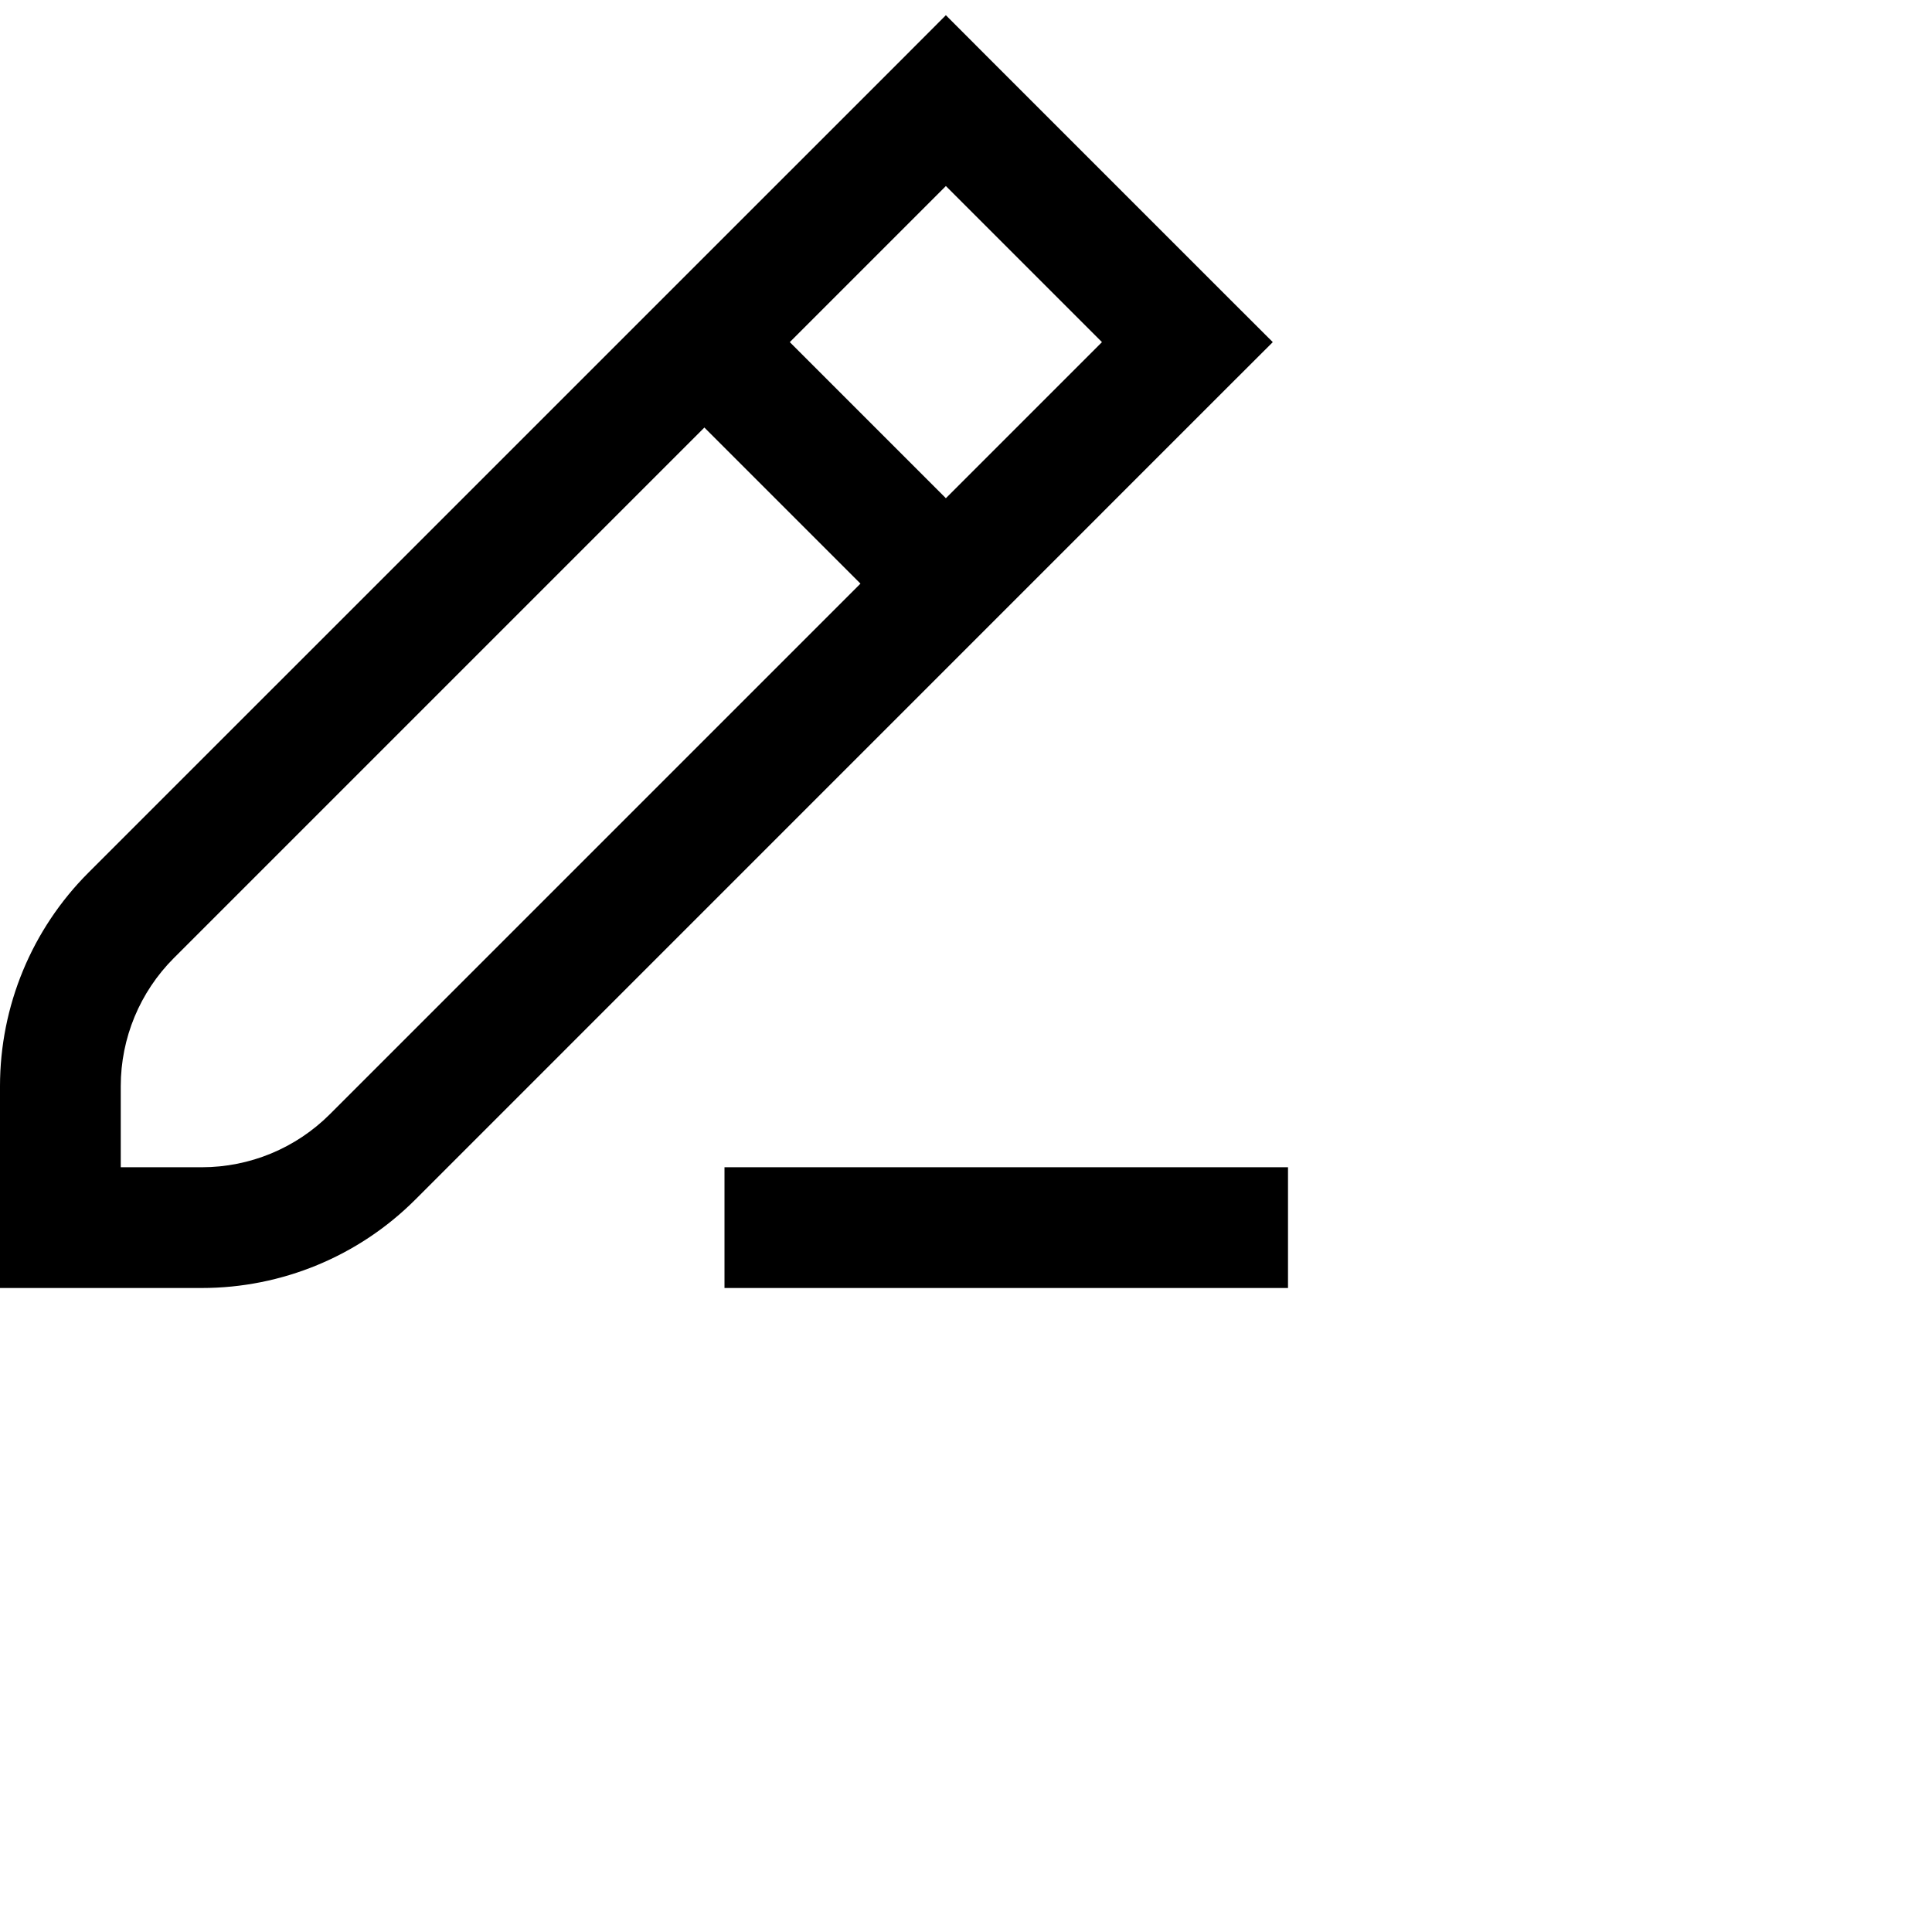
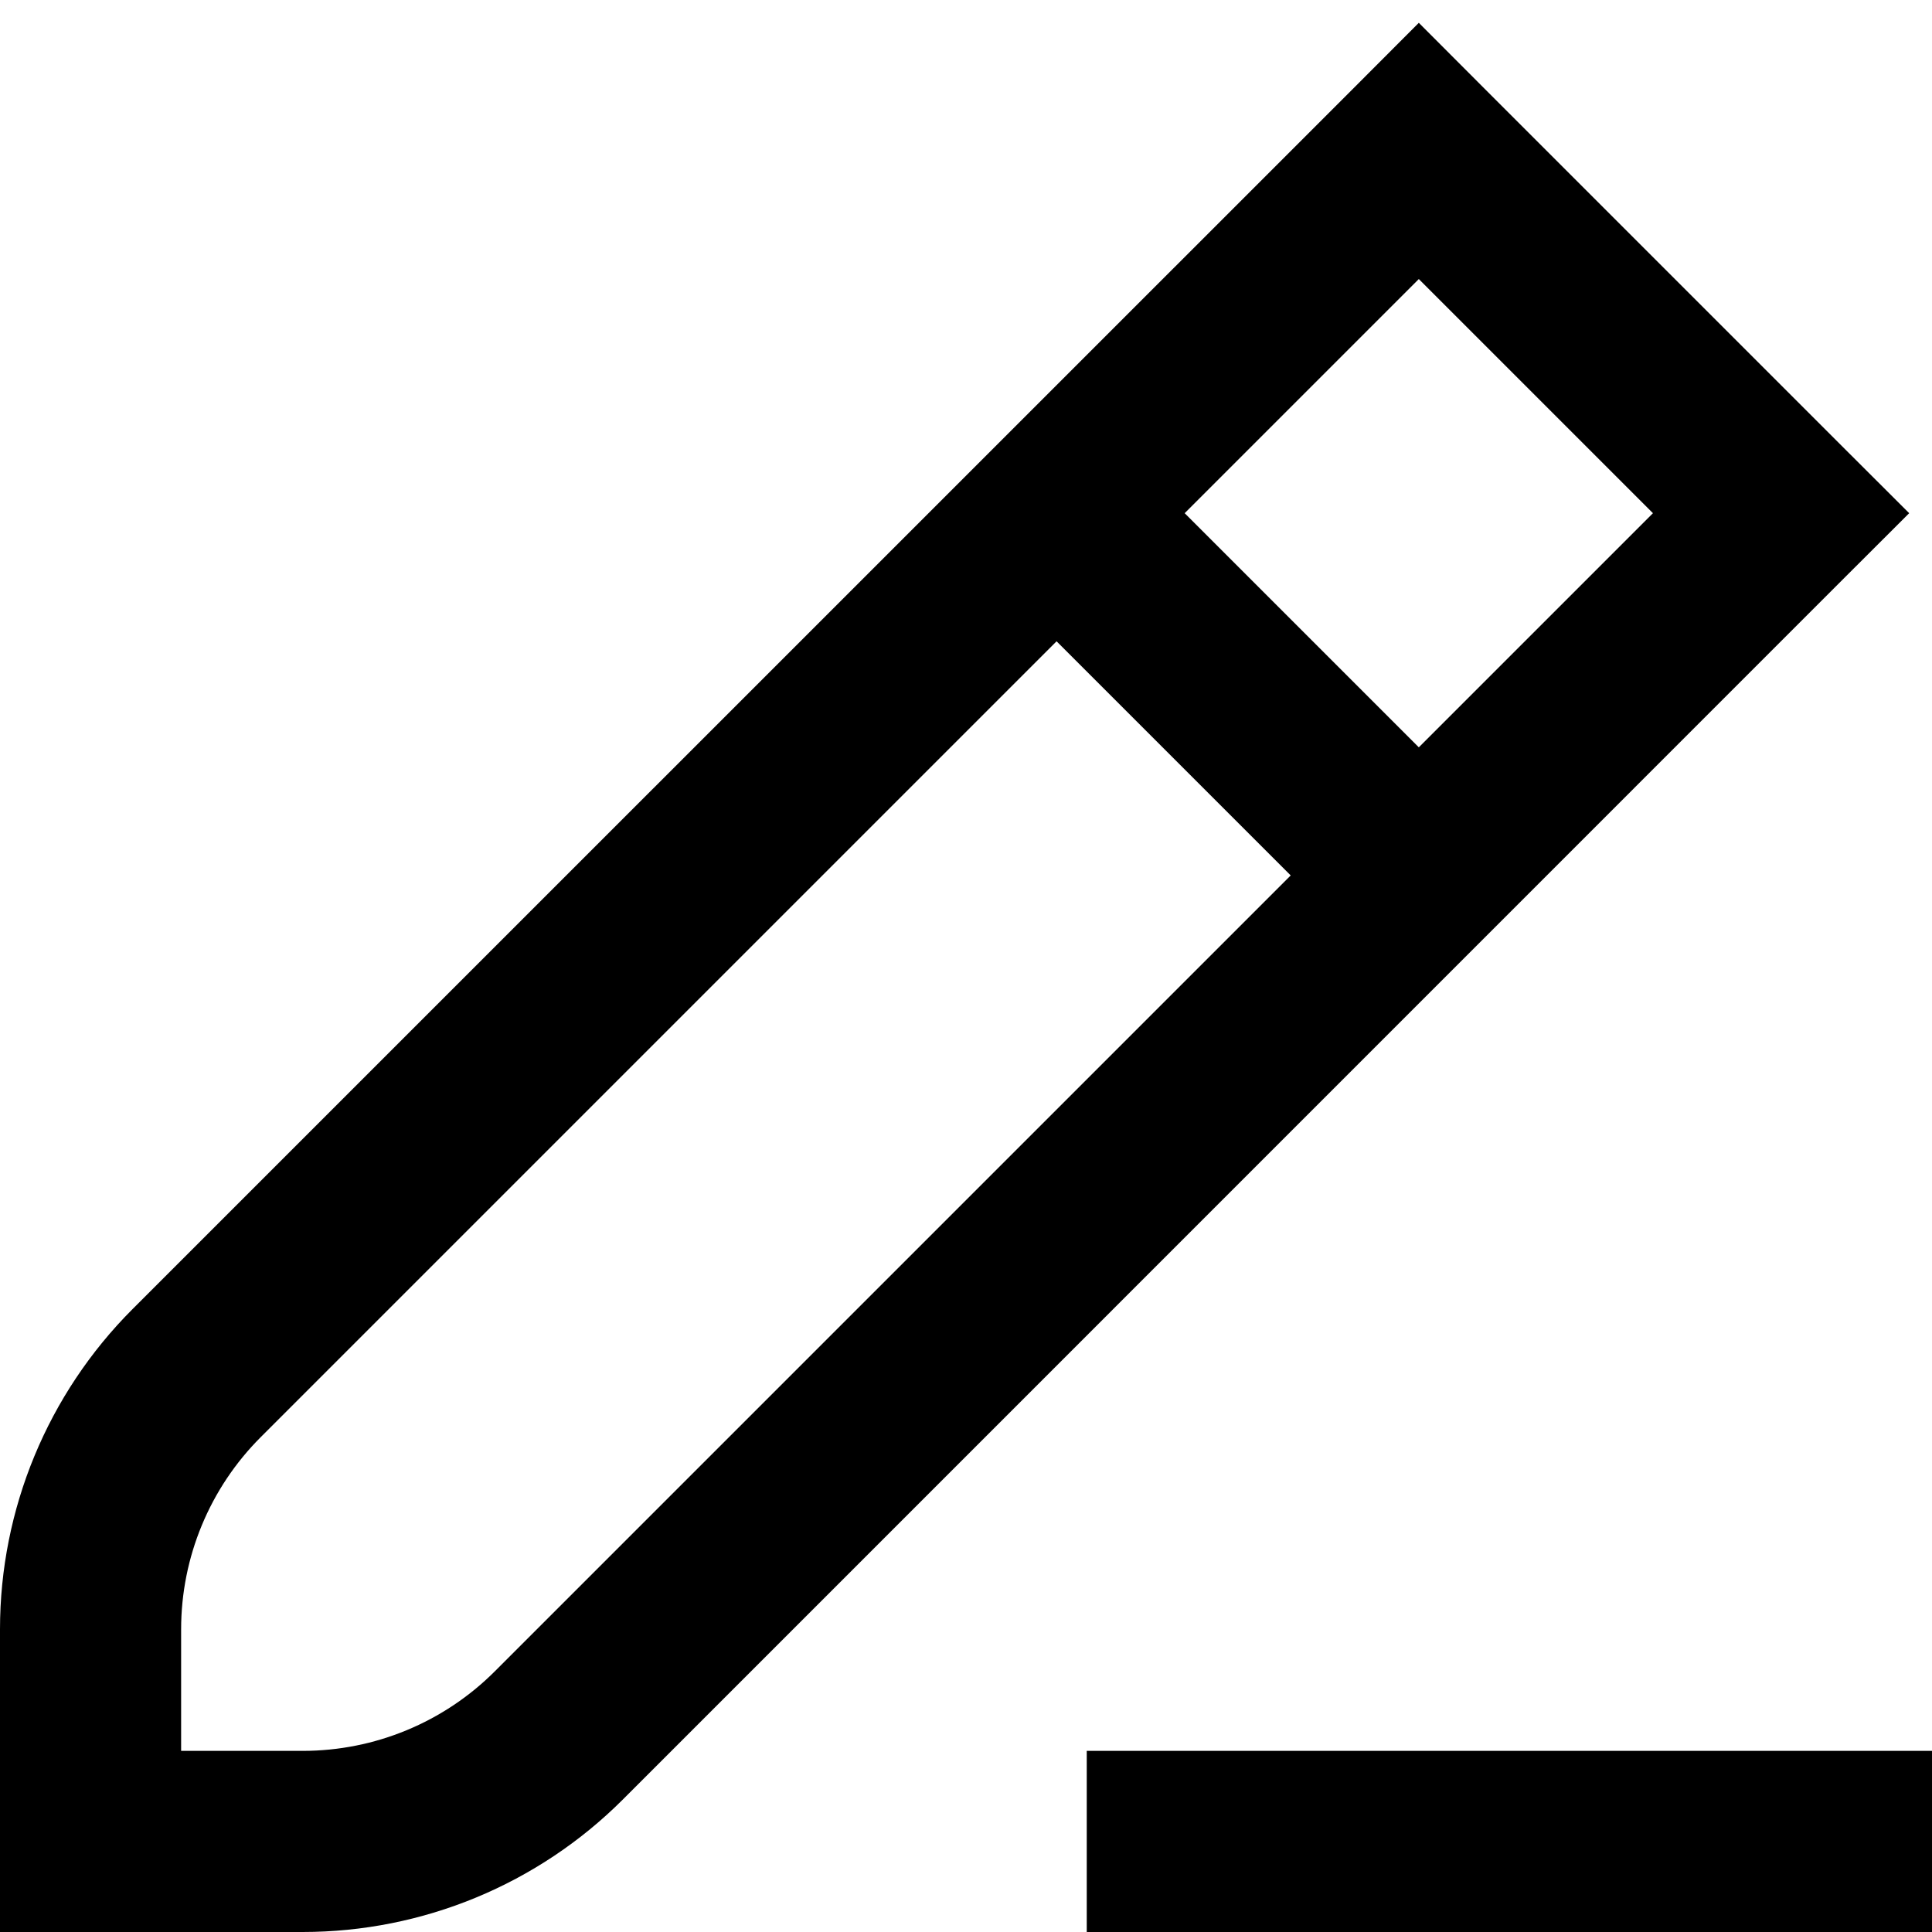
- <svg xmlns="http://www.w3.org/2000/svg" height="16" stroke-linejoin="round" viewBox="0 0 24 24" width="16">
+ <svg xmlns="http://www.w3.org/2000/svg" height="16" stroke-linejoin="round" viewBox="0 0 16 16" width="16">
  <path fill-rule="evenodd" clip-rule="evenodd" d="M11.75 0.189L12.28 0.72L15.28 3.72L15.811 4.25L15.28 4.78L5.159 14.902C4.456 15.605 3.502 16 2.507 16H0.75H0V15.25V13.493C0 12.498 0.395 11.544 1.098 10.841L11.22 0.72L11.75 0.189ZM11.75 2.311L9.811 4.25L11.75 6.189L13.689 4.25L11.75 2.311ZM2.159 11.902L8.75 5.311L10.689 7.25L4.098 13.841C3.676 14.263 3.104 14.5 2.507 14.5H1.5V13.493C1.5 12.896 1.737 12.324 2.159 11.902ZM9 16H16V14.5H9V16Z" fill="currentColor" />
</svg>
